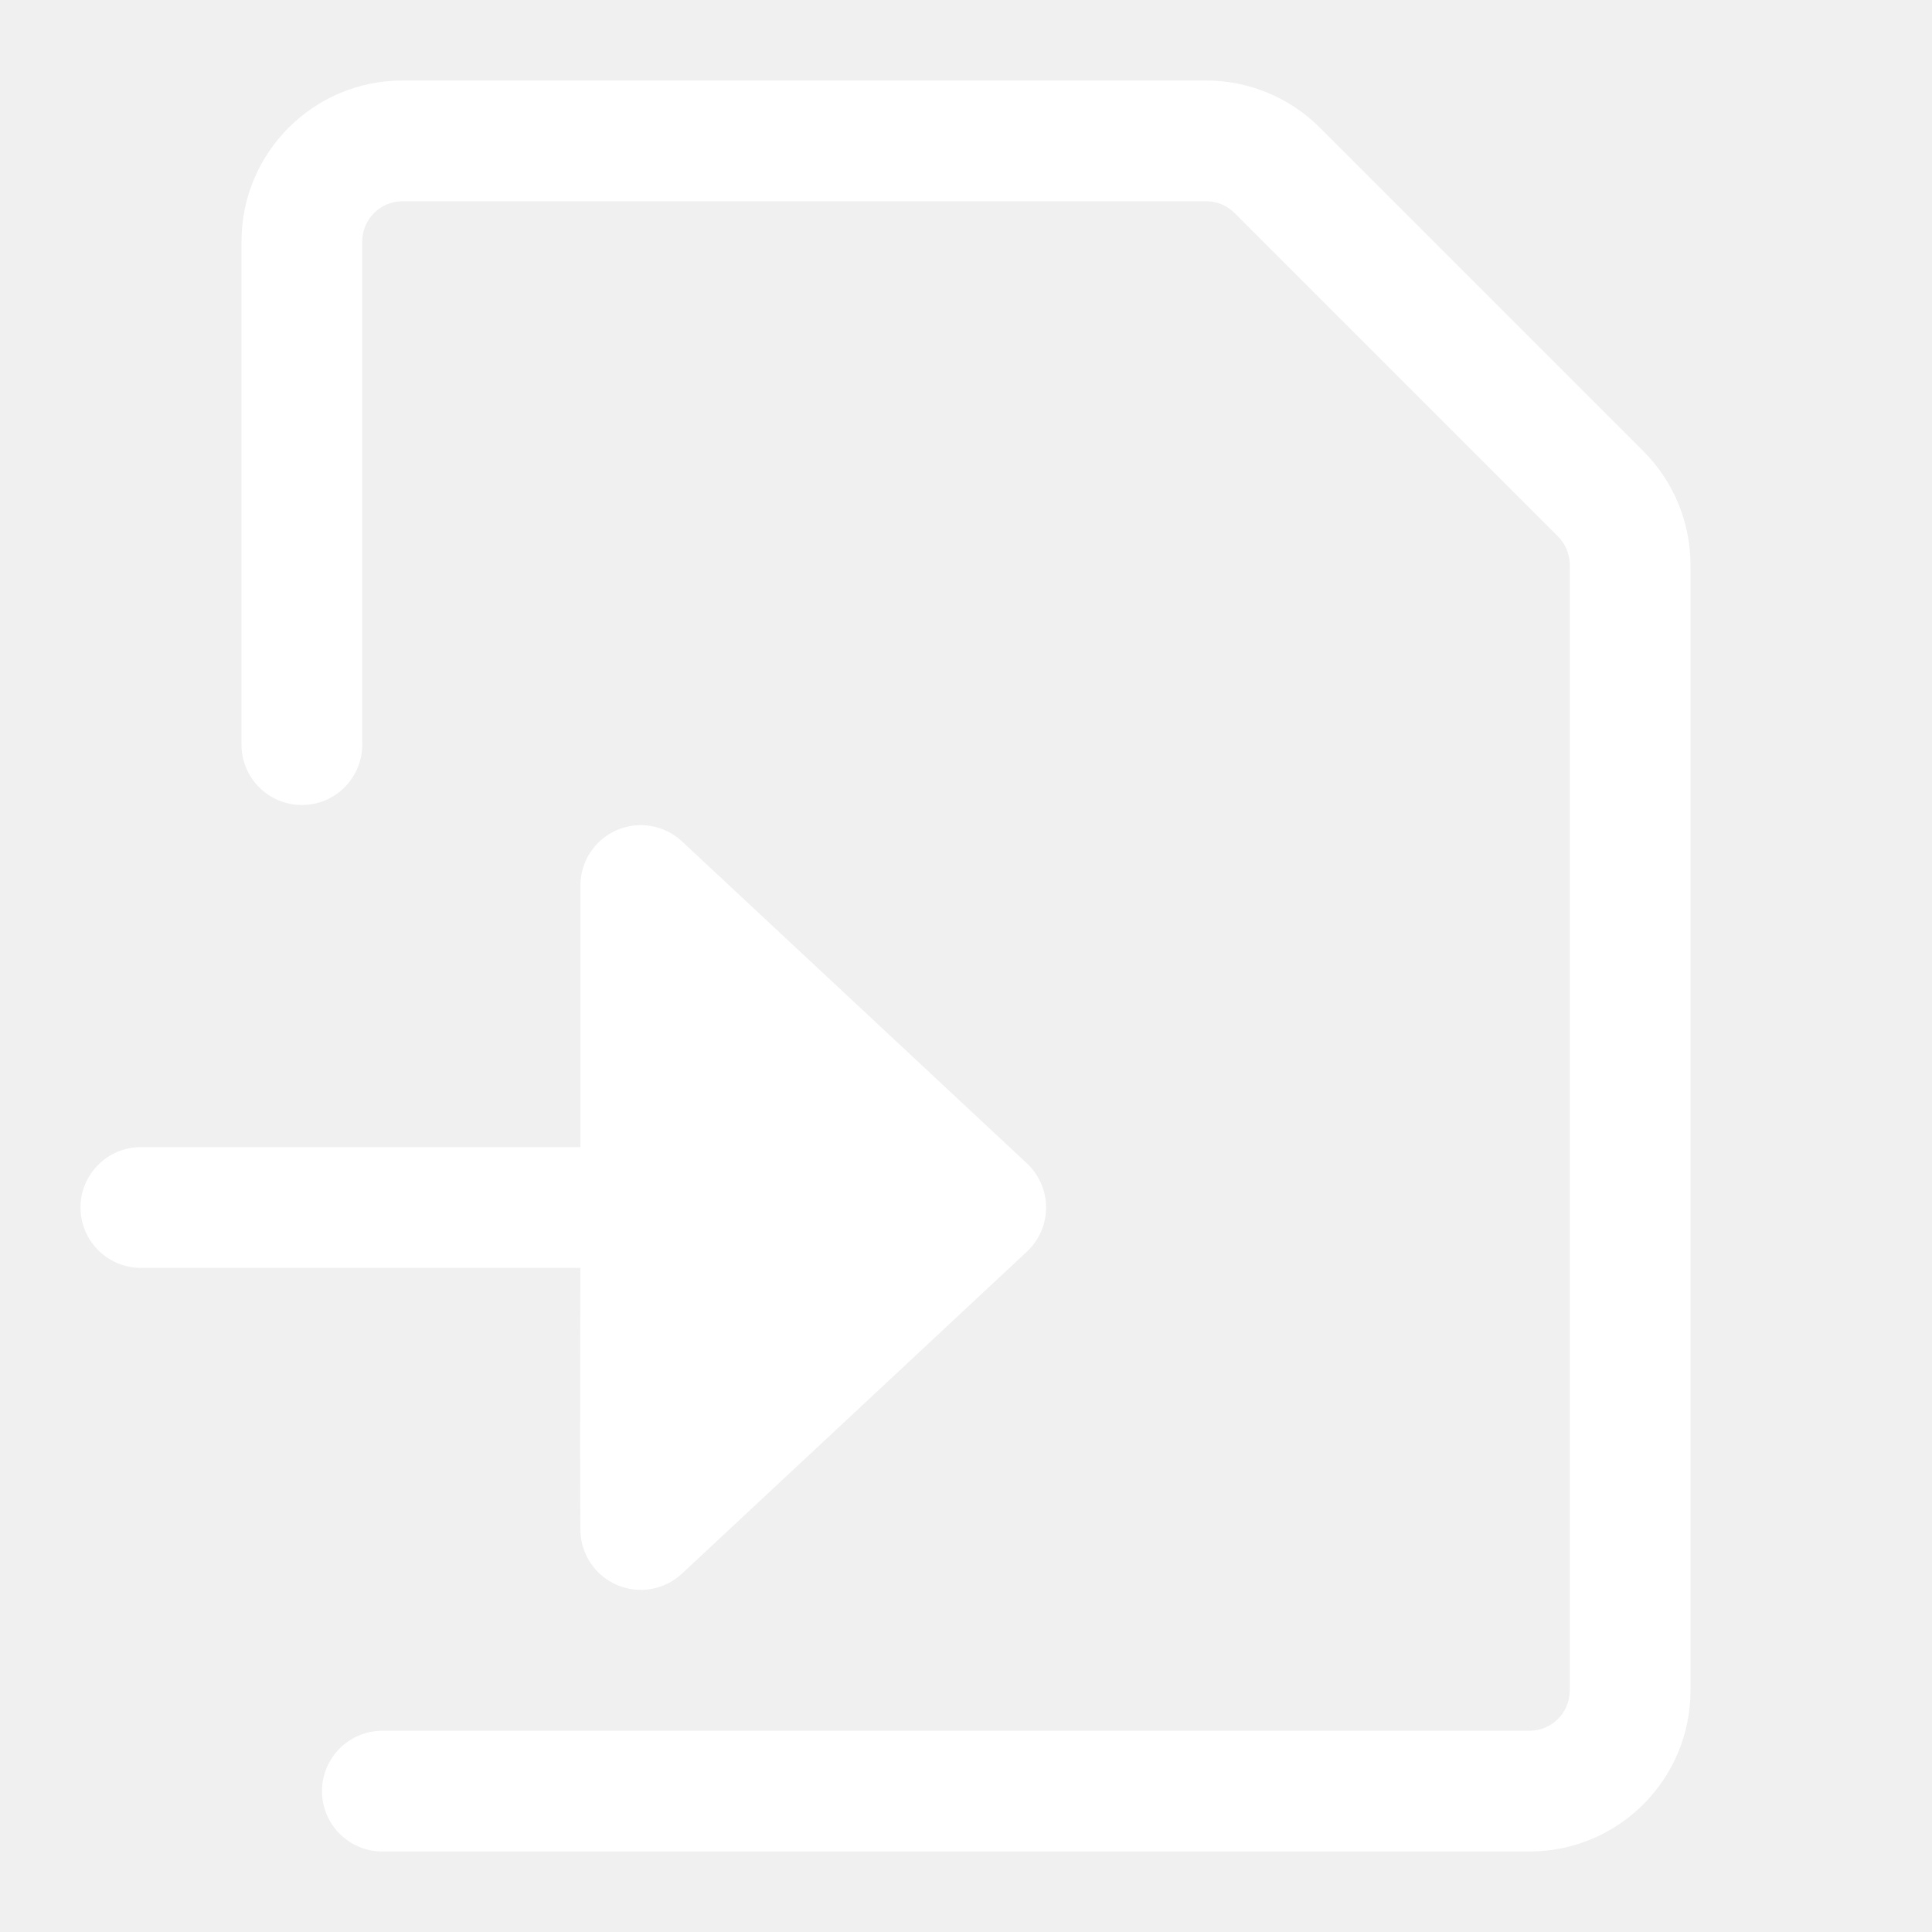
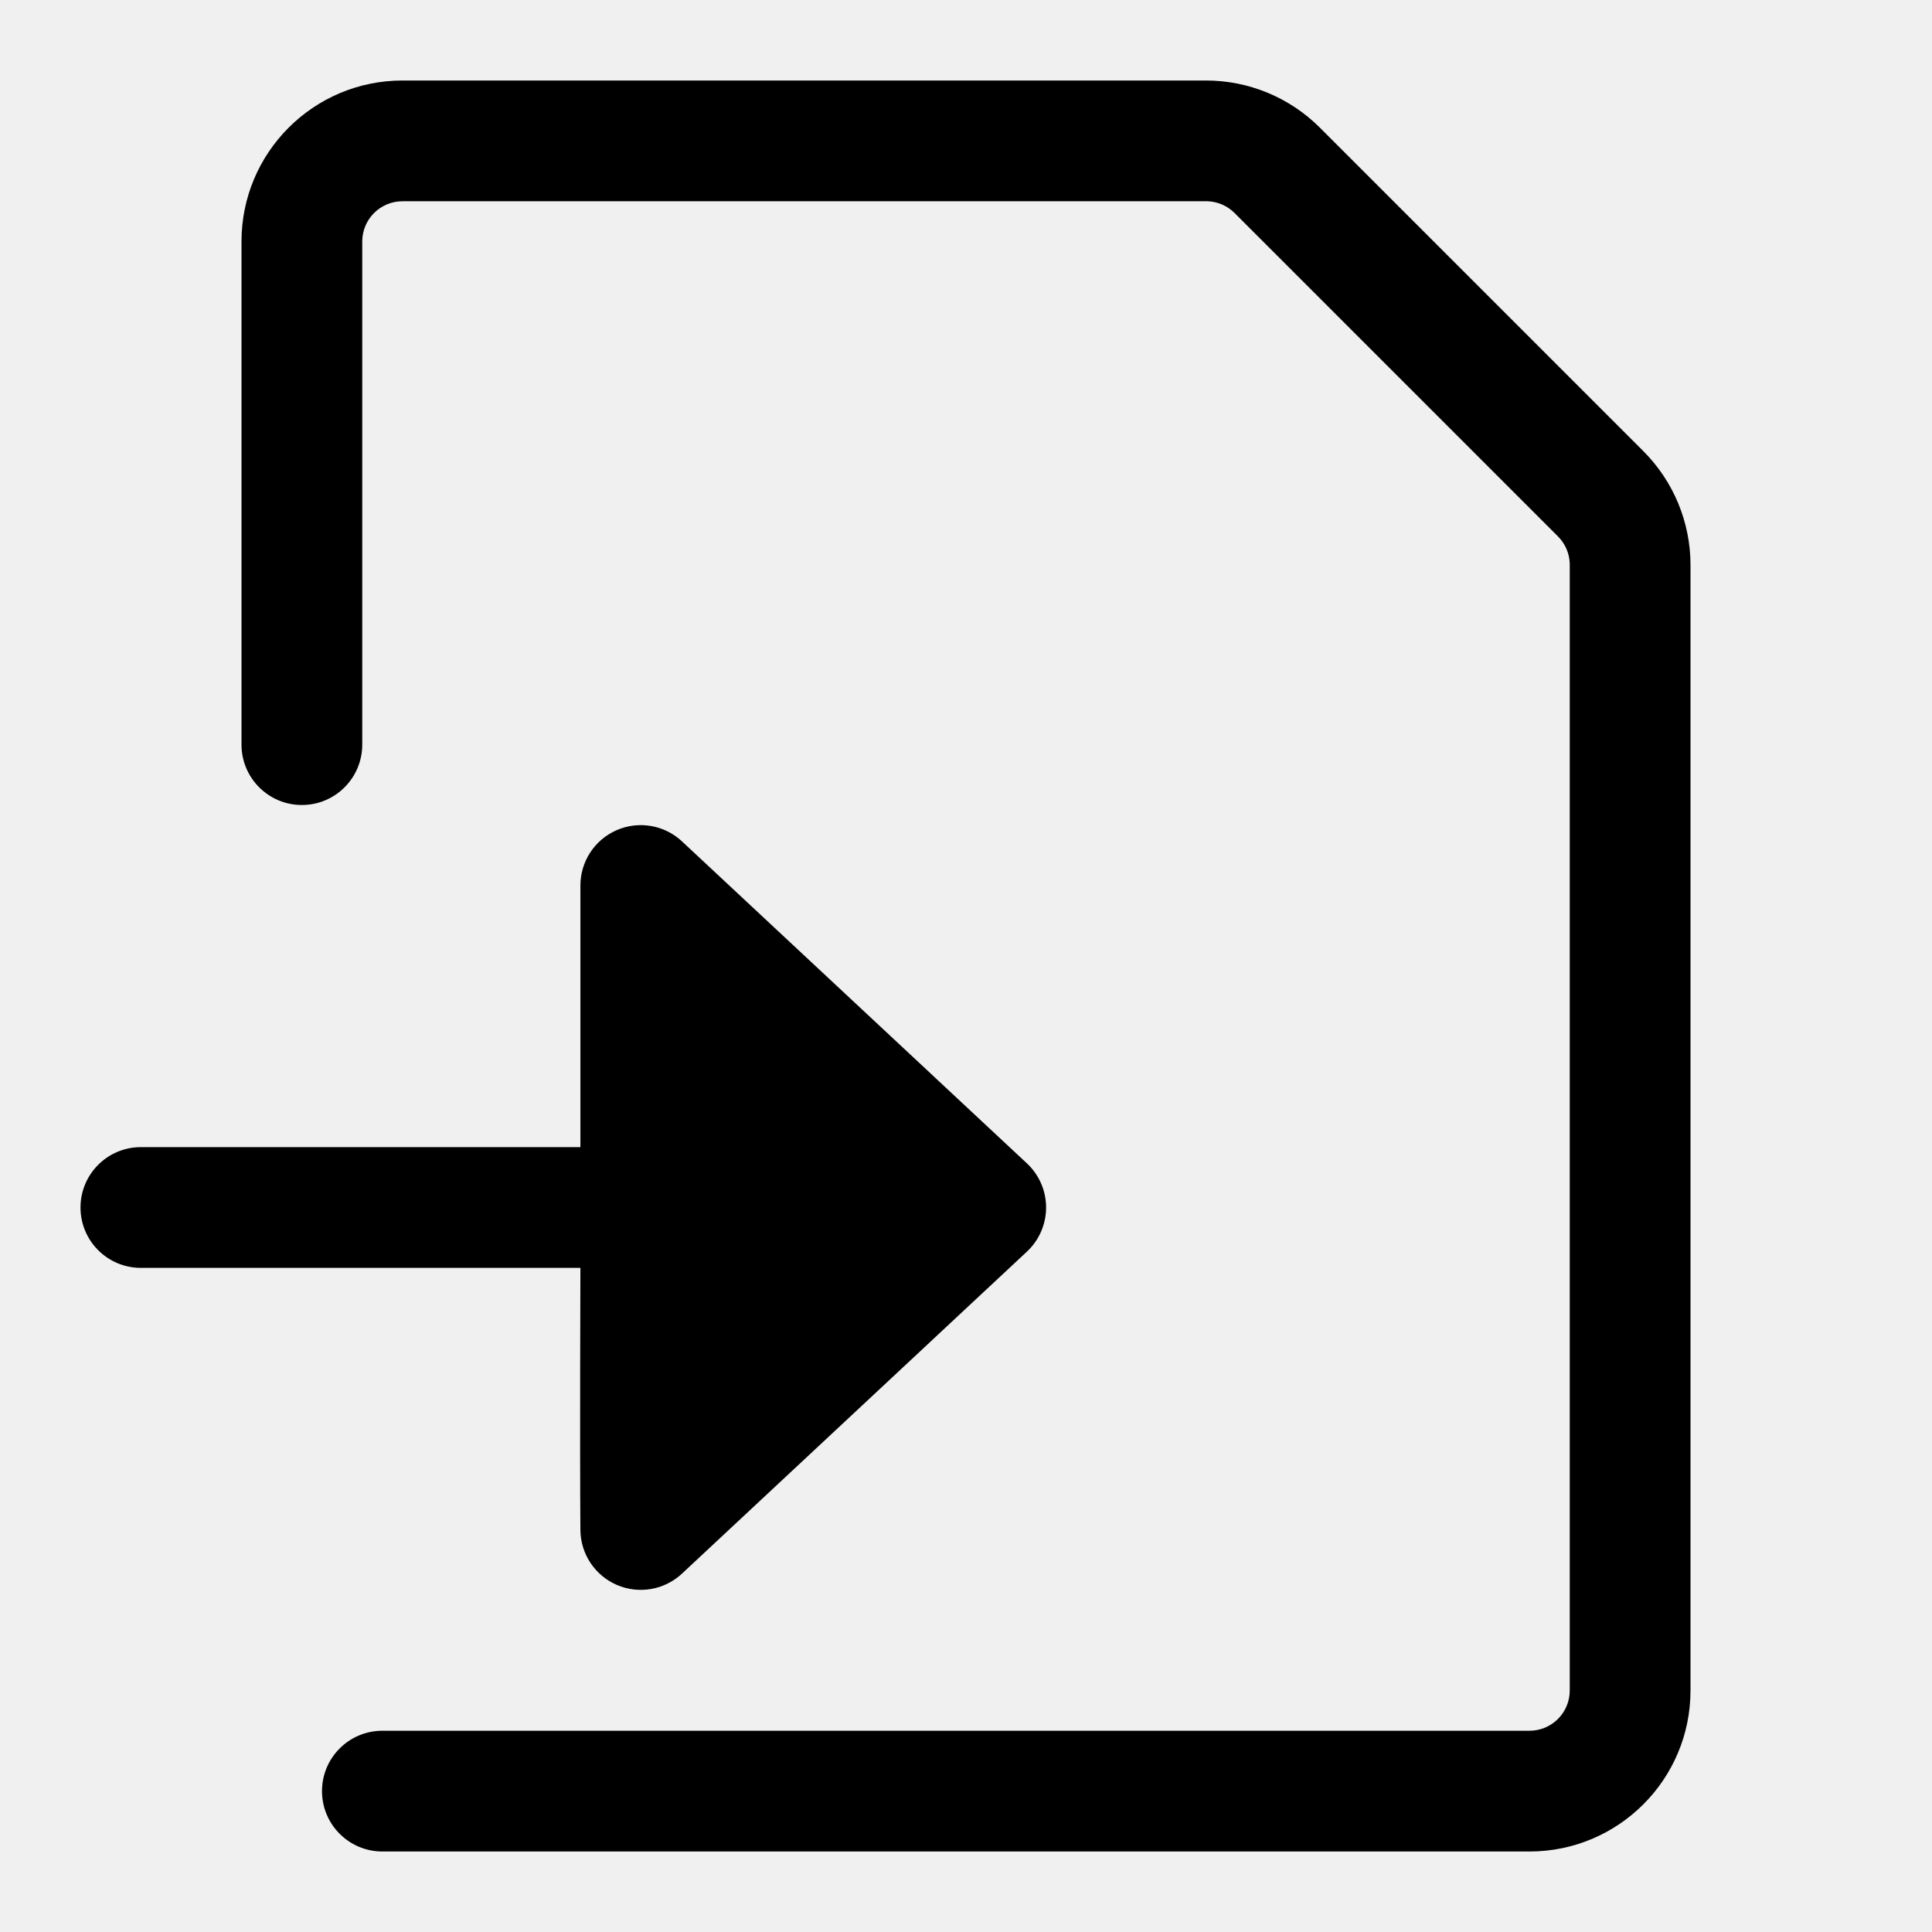
- <svg xmlns="http://www.w3.org/2000/svg" viewBox="0 0 24 24" width="24" height="24" fill="#ffffff">
+ <svg xmlns="http://www.w3.org/2000/svg" viewBox="0 0 24 24" width="24" height="24">
  <path d="M3 3a2 2 0 0 1 2-2h9.982a2 2 0 0 1 1.414.586l4.018 4.018A2 2 0 0 1 21 7.018V21a2 2 0 0 1-2 2H4.75a.75.75 0 0 1 0-1.5H19a.5.5 0 0 0 .5-.5V7a.5.5 0 0 0-.146-.336l-4.018-4.018A.5.5 0 0 0 15 2.5H5a.5.5 0 0 0-.5.5v6.25a.75.75 0 0 1-1.5 0V3Z">
  </path>
  <path d="M7.21 14.25H1.75a.75.75 0 0 0 0 1.5h5.46s-.008 2.249 0 3.256a.75.75 0 0 0 1.262.542l4.285-4a.75.75 0 0 0 0-1.096l-4.285-4A.75.75 0 0 0 7.21 11v3.249Z">
  </path>
</svg>
